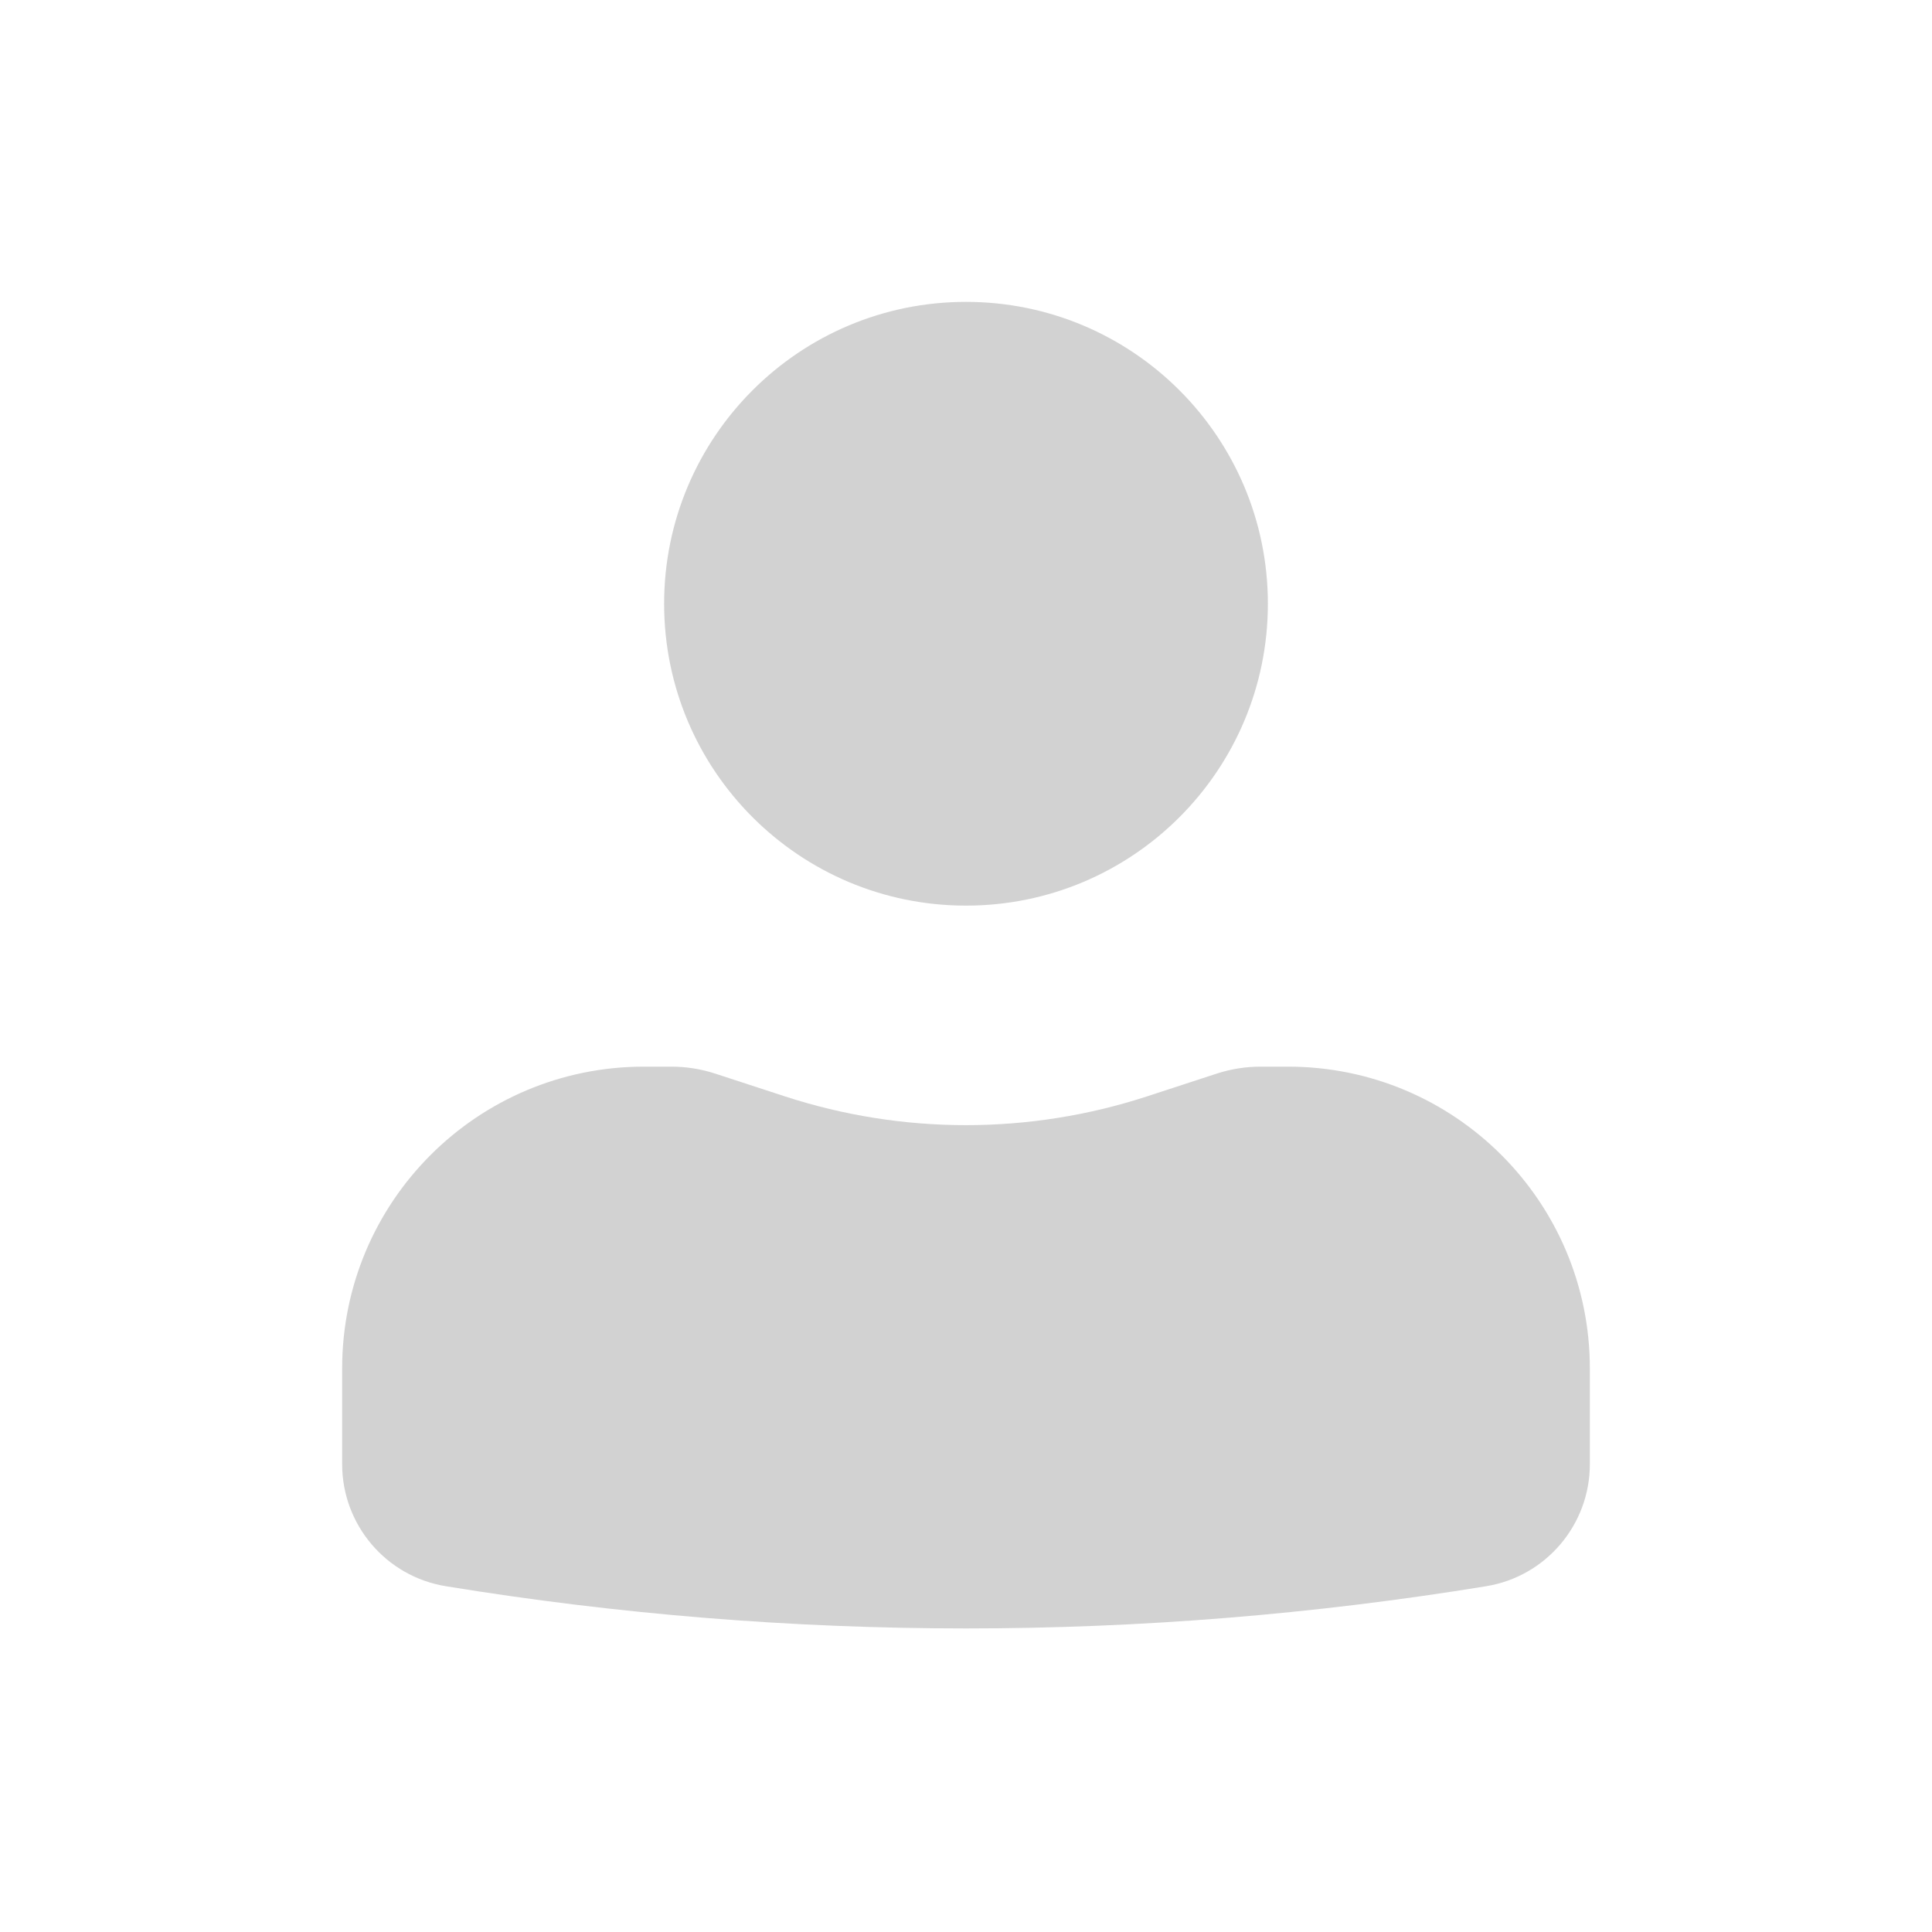
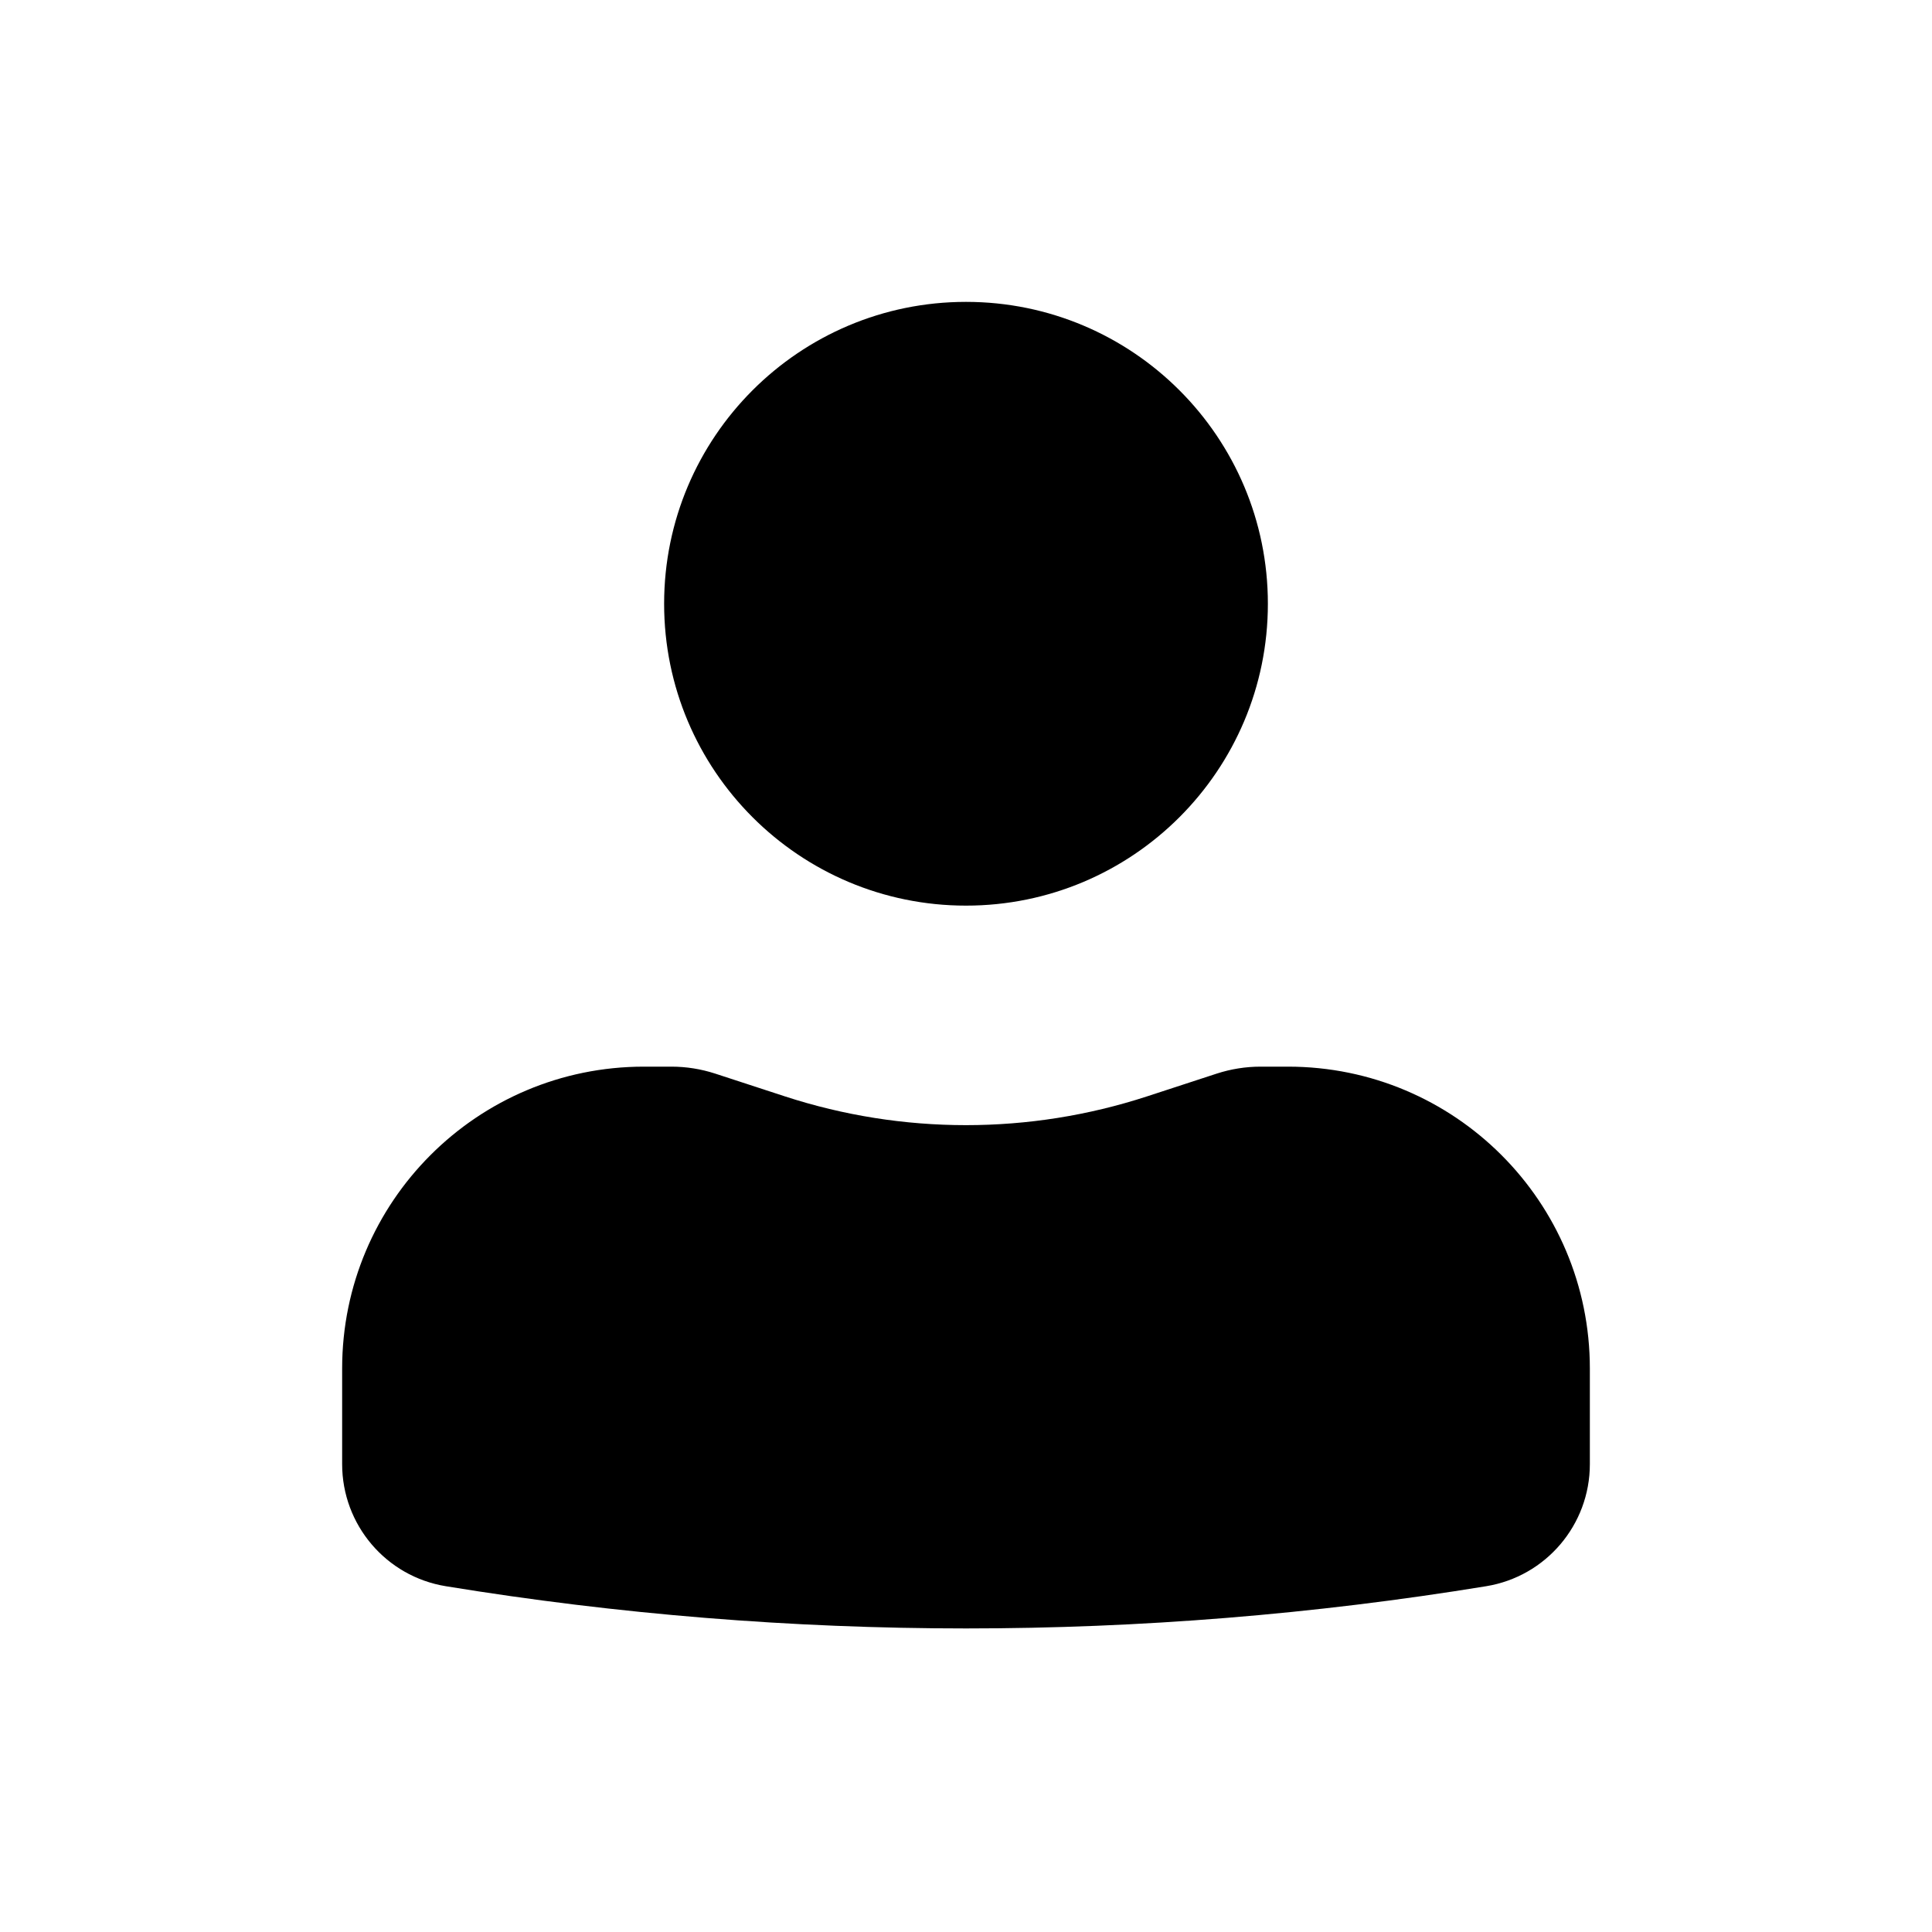
- <svg xmlns="http://www.w3.org/2000/svg" width="32" height="32" viewBox="0 0 32 32" fill="none">
-   <path d="M16 5C13.238 5 11 7.239 11 10C11 12.761 13.238 15 16 15C18.761 15 21 12.761 21 10C21 7.239 18.761 5 16 5Z" fill="#D2D2D2" />
-   <path d="M10.666 17.667C7.905 17.667 5.667 19.905 5.667 22.667V24.251C5.667 25.255 6.394 26.112 7.386 26.273C13.091 27.205 18.909 27.205 24.614 26.273C25.605 26.112 26.333 25.255 26.333 24.251V22.667C26.333 19.905 24.095 17.667 21.333 17.667H20.879C20.633 17.667 20.388 17.706 20.154 17.782L19 18.159C17.051 18.795 14.949 18.795 12.999 18.159L11.845 17.782C11.611 17.706 11.367 17.667 11.121 17.667H10.666Z" fill="#D2D2D2" />
+ <svg xmlns="http://www.w3.org/2000/svg" width="32" height="32" viewBox="0 0 32 32" fill="currentColor">
+   <path d="M16 5C13.238 5 11 7.239 11 10C11 12.761 13.238 15 16 15C18.761 15 21 12.761 21 10C21 7.239 18.761 5 16 5Z" fill="currentColor" />
+   <path d="M10.666 17.667C7.905 17.667 5.667 19.905 5.667 22.667V24.251C5.667 25.255 6.394 26.112 7.386 26.273C13.091 27.205 18.909 27.205 24.614 26.273C25.605 26.112 26.333 25.255 26.333 24.251V22.667C26.333 19.905 24.095 17.667 21.333 17.667H20.879C20.633 17.667 20.388 17.706 20.154 17.782L19 18.159C17.051 18.795 14.949 18.795 12.999 18.159L11.845 17.782C11.611 17.706 11.367 17.667 11.121 17.667H10.666Z" fill="currentColor" />
</svg>
